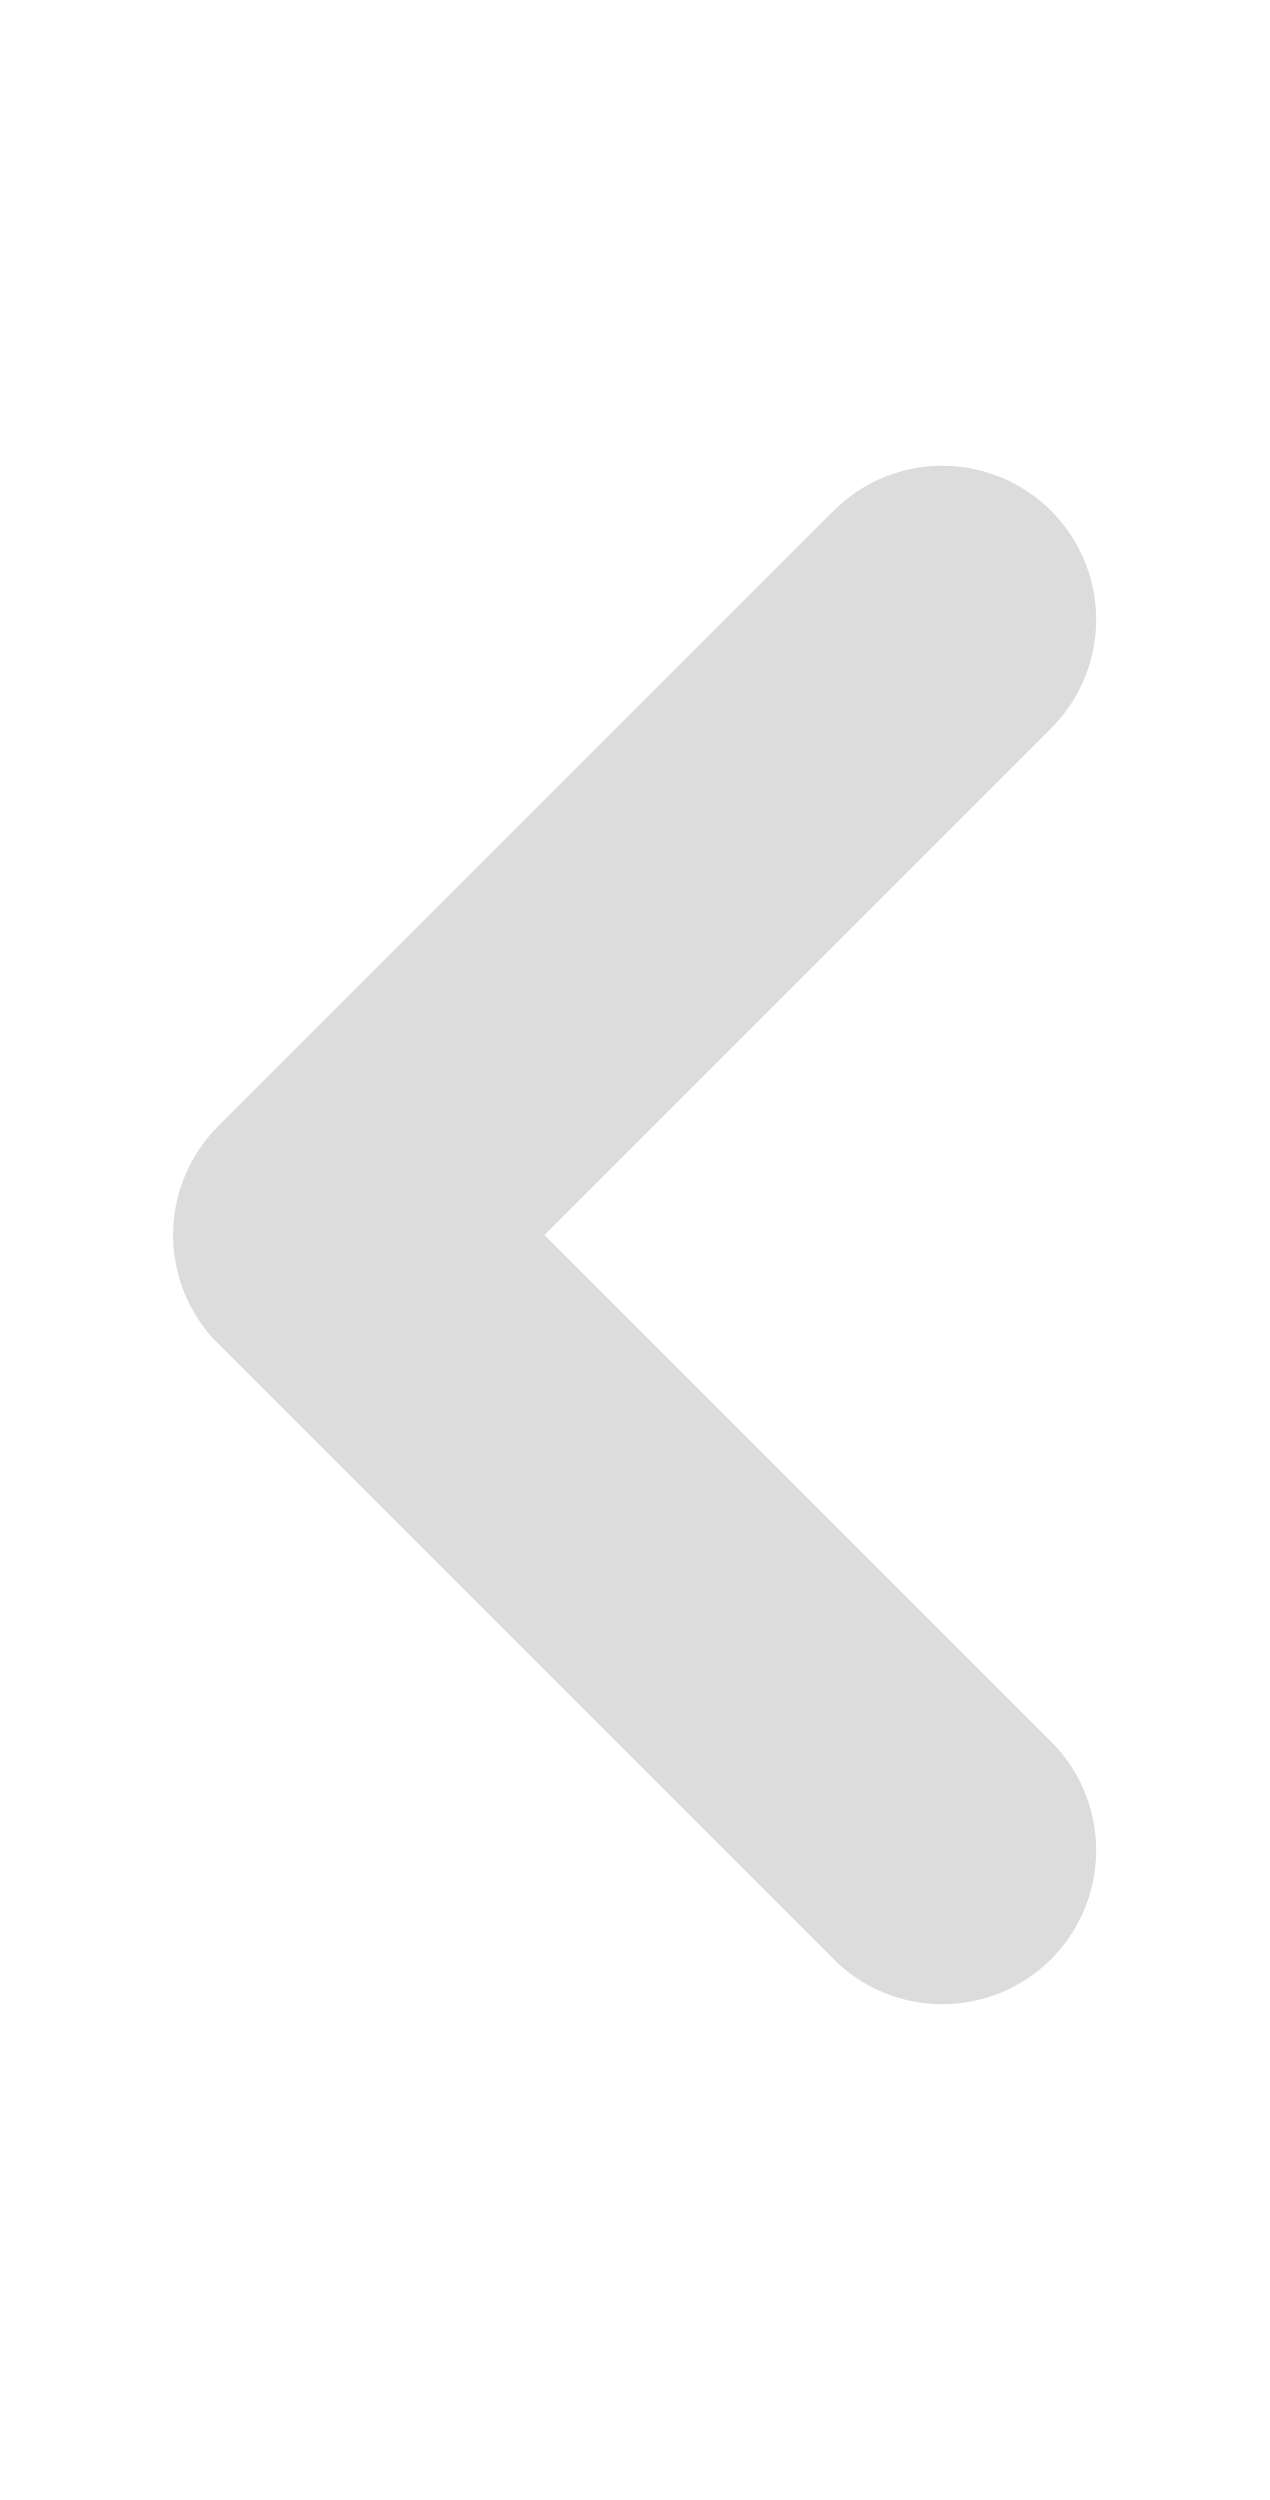
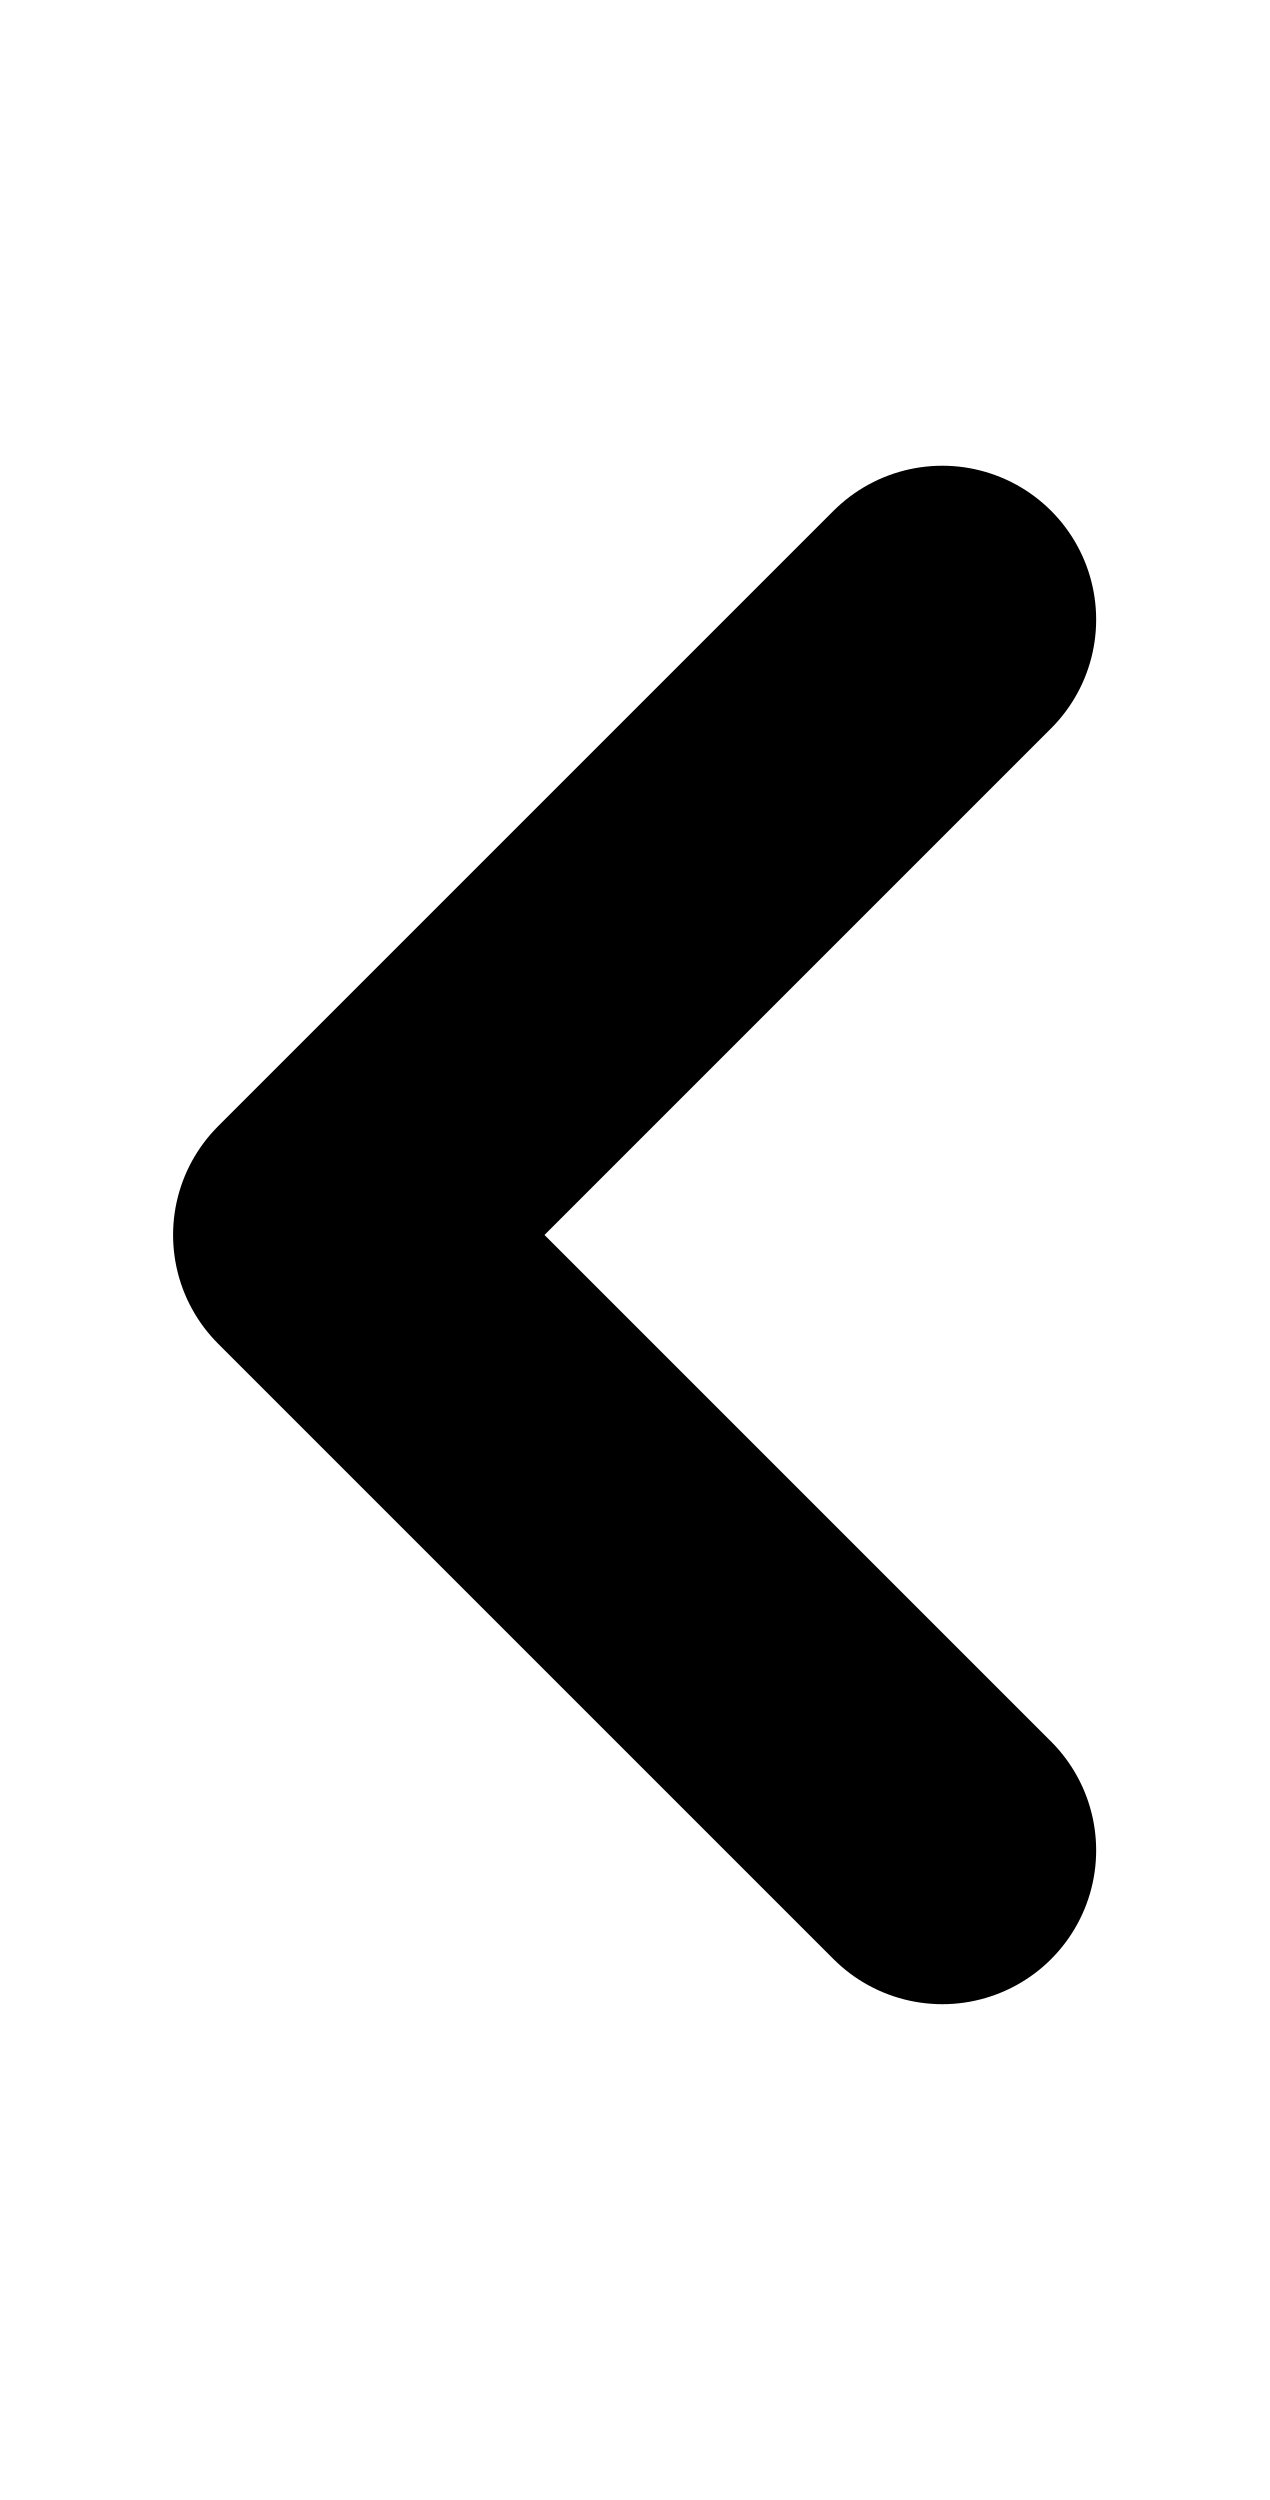
<svg xmlns="http://www.w3.org/2000/svg" width="33" height="65" viewBox="0 0 33 65" fill="none">
-   <path d="M24.5 16.109L8.5 32.109L24.5 48.109" stroke="#DCDCDC" stroke-width="8" stroke-linecap="round" stroke-linejoin="round" />
+   <path d="M24.5 16.109L8.5 32.109L24.5 48.109" stroke="currentColor" stroke-width="8" stroke-linecap="round" stroke-linejoin="round" />
</svg>
